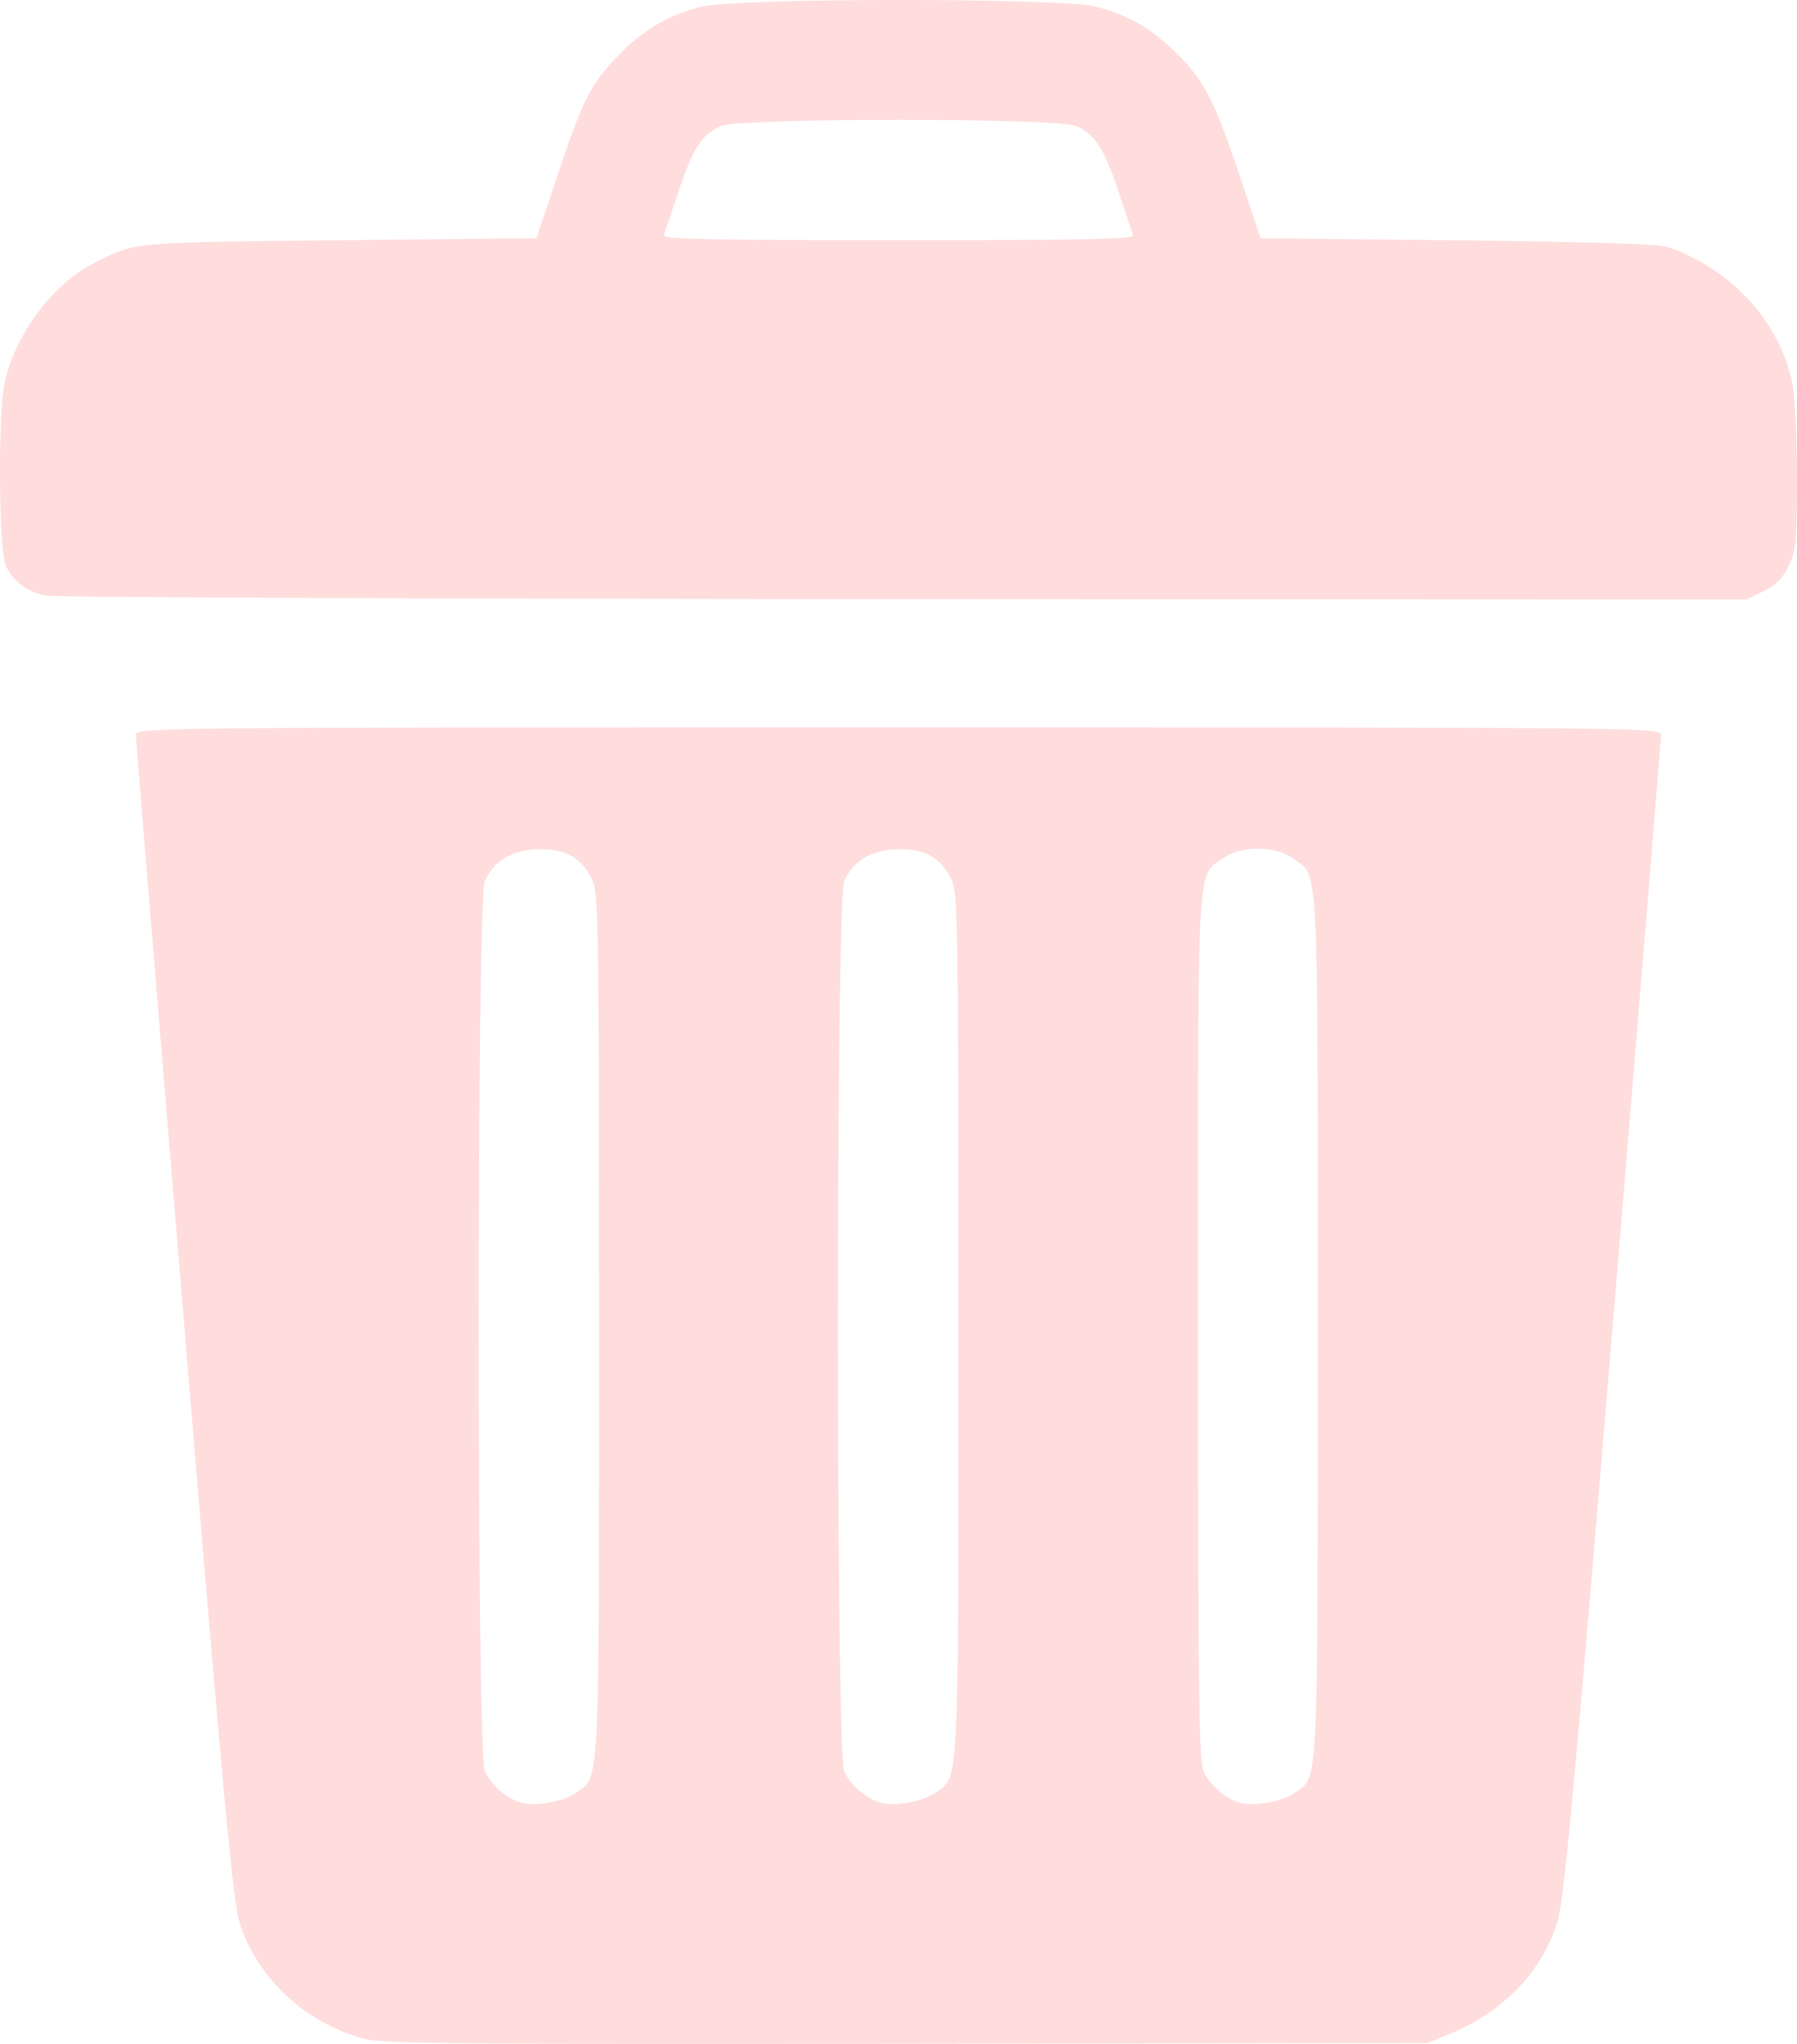
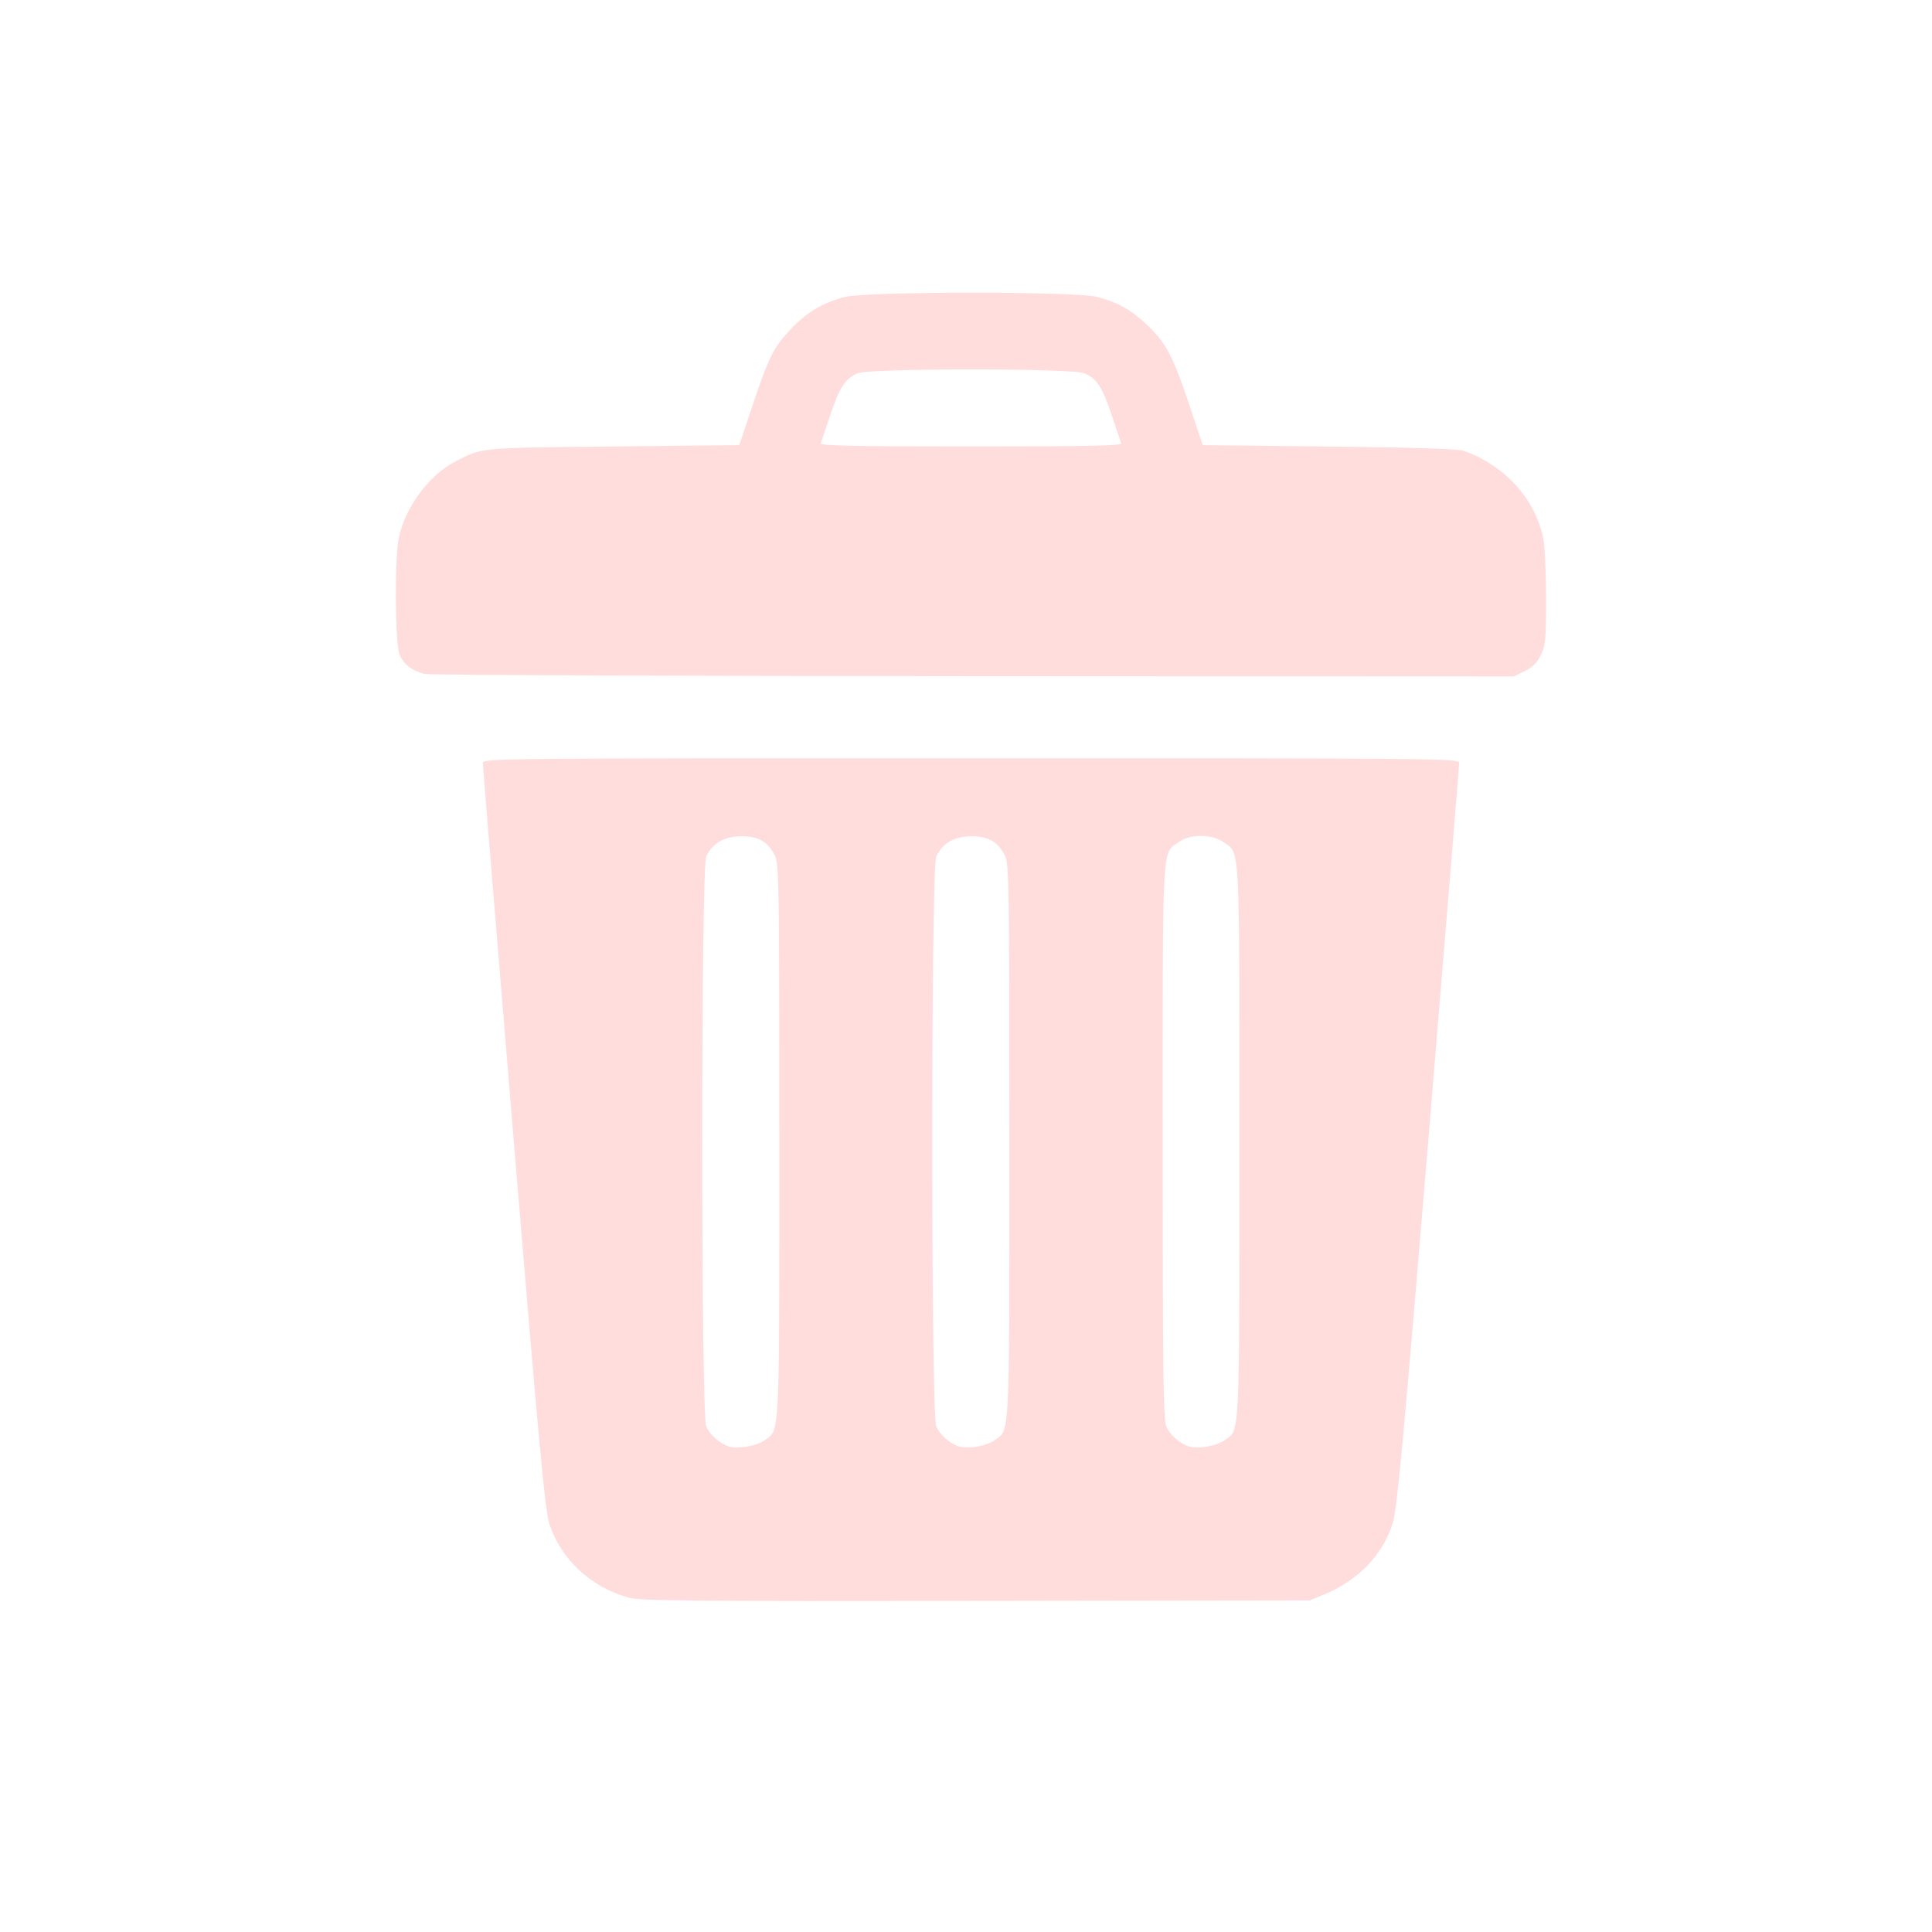
- <svg xmlns="http://www.w3.org/2000/svg" width="119.072mm" height="135.441mm" viewBox="0 0 119.072 135.441" version="1.1" id="svg1" xml:space="preserve">
+ <svg xmlns="http://www.w3.org/2000/svg" width="200mm" height="200mm" viewBox="0 0 200 200" version="1.1" id="svg1" xml:space="preserve">
  <defs id="defs1" />
-   <g id="layer1" transform="translate(-277.8022,-236.4769)">
-     <path style="fill:#ffdddd;fill-opacity:1" d="m 301.949,371.577 c -3.919,-1.062 -7.022,-3.929 -8.248,-7.62 -0.454,-1.366 -1.054,-7.816 -3.718,-39.956 -1.747,-21.08 -3.176,-38.552 -3.176,-38.828 0,-0.49 1.127,-0.501 50.535,-0.501 48.617,0 50.535,0.018 50.535,0.48 0,0.264 -1.425,17.681 -3.166,38.705 -2.609,31.497 -3.261,38.534 -3.707,39.976 -1.021,3.307 -3.587,5.965 -7.173,7.433 l -1.431,0.586 -34.528,0.051 c -29.207,0.043 -34.743,-0.007 -35.922,-0.327 z m 14.014,-16.298 c 1.607,-1.145 1.535,0.316 1.535,-30.977 -3.8e-4,-26.753 -0.031,-28.71 -0.463,-29.557 -0.735,-1.442 -1.714,-2.005 -3.47,-1.995 -1.791,0.01 -3.06,0.756 -3.637,2.139 -0.546,1.308 -0.546,57.633 0,58.94 0.373,0.894 1.456,1.836 2.411,2.099 0.956,0.263 2.808,-0.069 3.624,-0.651 z m 23.812,0 c 1.607,-1.145 1.535,0.316 1.535,-30.977 -3.9e-4,-26.753 -0.031,-28.71 -0.463,-29.557 -0.735,-1.442 -1.714,-2.005 -3.47,-1.995 -1.791,0.01 -3.06,0.756 -3.637,2.139 -0.546,1.308 -0.546,57.633 0,58.94 0.373,0.894 1.456,1.836 2.411,2.099 0.956,0.263 2.808,-0.069 3.624,-0.651 z m 23.812,0 c 1.607,-1.145 1.535,0.312 1.535,-30.937 0,-31.653 0.104,-29.733 -1.686,-31.01 -1.155,-0.824 -3.41,-0.824 -4.565,0 -1.791,1.277 -1.686,-0.643 -1.686,31.01 0,23.795 0.062,28.757 0.367,29.488 0.373,0.894 1.456,1.836 2.411,2.099 0.956,0.263 2.808,-0.069 3.624,-0.651 z m -82.794,-79.33 c -1.28,-0.304 -2.19,-1.003 -2.608,-2.004 -0.466,-1.115 -0.525,-9.958 -0.081,-12.08 0.667,-3.186 3.155,-6.539 5.885,-7.932 2.819,-1.438 2.298,-1.389 16.289,-1.536 l 13.074,-0.137 1.371,-4.101 c 1.688,-5.048 2.197,-6.06 4,-7.95 1.633,-1.712 3.308,-2.707 5.532,-3.286 2.267,-0.59 23.877,-0.599 26.137,-0.01 2.178,0.567 3.521,1.325 5.219,2.945 1.934,1.844 2.652,3.212 4.335,8.251 l 1.386,4.151 13.074,0.143 c 8.656,0.095 13.361,0.244 13.922,0.441 4.238,1.489 7.377,4.922 8.247,9.02 0.164,0.771 0.298,3.561 0.298,6.2 0,4.304 -0.056,4.914 -0.545,5.924 -0.396,0.817 -0.854,1.275 -1.671,1.671 l -1.126,0.545 -55.942,-0.027 c -30.768,-0.015 -56.326,-0.118 -56.795,-0.23 z m 72.093,-23.886 c -0.067,-0.182 -0.504,-1.485 -0.972,-2.897 -0.954,-2.879 -1.564,-3.814 -2.836,-4.345 -1.277,-0.534 -22.199,-0.534 -23.476,0 -1.272,0.532 -1.882,1.466 -2.836,4.345 -0.467,1.411 -0.905,2.715 -0.972,2.897 -0.097,0.262 3.123,0.331 15.545,0.331 12.422,0 15.642,-0.069 15.545,-0.331 z" id="path6" />
+   <g id="layer1" transform="translate(-260,100)">
+     <path style="fill:#fc5151;fill-opacity:0;stroke-width:1.053;stroke-miterlimit:16.3" id="path1" d="M 410.454,86.339 A 100,100 0 0 1 273.662,50.455 100,100 0 0 1 309.545,-86.338 100,100 0 0 1 446.338,-50.456 100,100 0 0 1 410.457,86.337" />
+     <path style="fill:#ffdddd;fill-opacity:1" d="m 325.126,65.399 c -3.919,-1.062 -7.022,-3.929 -8.248,-7.62 -0.454,-1.366 -1.054,-7.816 -3.718,-39.956 -1.747,-21.08 -3.176,-38.552 -3.176,-38.828 0,-0.49 1.127,-0.501 50.535,-0.501 48.617,0 50.535,0.018 50.535,0.48 0,0.264 -1.425,17.681 -3.166,38.705 -2.609,31.497 -3.261,38.534 -3.707,39.976 -1.021,3.307 -3.587,5.965 -7.173,7.433 l -1.431,0.586 -34.528,0.051 c -29.207,0.043 -34.743,-0.007 -35.922,-0.327 z m 14.014,-16.298 c 1.607,-1.145 1.535,0.316 1.535,-30.977 -3.8e-4,-26.753 -0.031,-28.71 -0.463,-29.557 -0.735,-1.442 -1.714,-2.005 -3.47,-1.995 -1.791,0.01 -3.06,0.756 -3.637,2.139 -0.546,1.308 -0.546,57.633 0,58.94 0.373,0.894 1.456,1.836 2.411,2.099 0.956,0.263 2.808,-0.069 3.624,-0.651 z m 23.812,0 c 1.607,-1.145 1.535,0.316 1.535,-30.977 -3.9e-4,-26.753 -0.031,-28.71 -0.463,-29.557 -0.735,-1.442 -1.714,-2.005 -3.47,-1.995 -1.791,0.01 -3.06,0.756 -3.637,2.139 -0.546,1.308 -0.546,57.633 0,58.94 0.373,0.894 1.456,1.836 2.411,2.099 0.956,0.263 2.808,-0.069 3.624,-0.651 z m 23.812,0 c 1.607,-1.145 1.535,0.312 1.535,-30.937 0,-31.653 0.104,-29.733 -1.686,-31.01 -1.155,-0.824 -3.41,-0.824 -4.565,0 -1.791,1.277 -1.686,-0.643 -1.686,31.01 0,23.795 0.062,28.757 0.367,29.488 0.373,0.894 1.456,1.836 2.411,2.099 0.956,0.263 2.808,-0.069 3.624,-0.651 z m -82.794,-79.33 c -1.28,-0.304 -2.19,-1.003 -2.608,-2.004 -0.466,-1.115 -0.525,-9.958 -0.081,-12.08 0.667,-3.186 3.155,-6.539 5.885,-7.932 2.819,-1.438 2.298,-1.389 16.289,-1.536 l 13.074,-0.137 1.371,-4.101 c 1.688,-5.048 2.197,-6.06 4,-7.95 1.633,-1.712 3.308,-2.707 5.532,-3.286 2.267,-0.59 23.877,-0.599 26.137,-0.01 2.178,0.567 3.521,1.325 5.219,2.945 1.934,1.844 2.652,3.212 4.335,8.251 l 1.386,4.151 13.074,0.143 c 8.656,0.095 13.361,0.244 13.922,0.441 4.238,1.489 7.377,4.922 8.247,9.02 0.164,0.771 0.298,3.561 0.298,6.2 0,4.304 -0.056,4.914 -0.545,5.924 -0.396,0.817 -0.854,1.275 -1.671,1.671 l -1.126,0.545 -55.942,-0.027 c -30.768,-0.015 -56.326,-0.118 -56.795,-0.23 z m 72.093,-23.886 c -0.067,-0.182 -0.504,-1.485 -0.972,-2.897 -0.954,-2.879 -1.564,-3.814 -2.836,-4.345 -1.277,-0.534 -22.199,-0.534 -23.476,0 -1.272,0.532 -1.882,1.466 -2.836,4.345 -0.467,1.411 -0.905,2.715 -0.972,2.897 -0.097,0.262 3.123,0.331 15.545,0.331 12.422,0 15.642,-0.069 15.545,-0.331 z" id="path6" />
  </g>
</svg>
